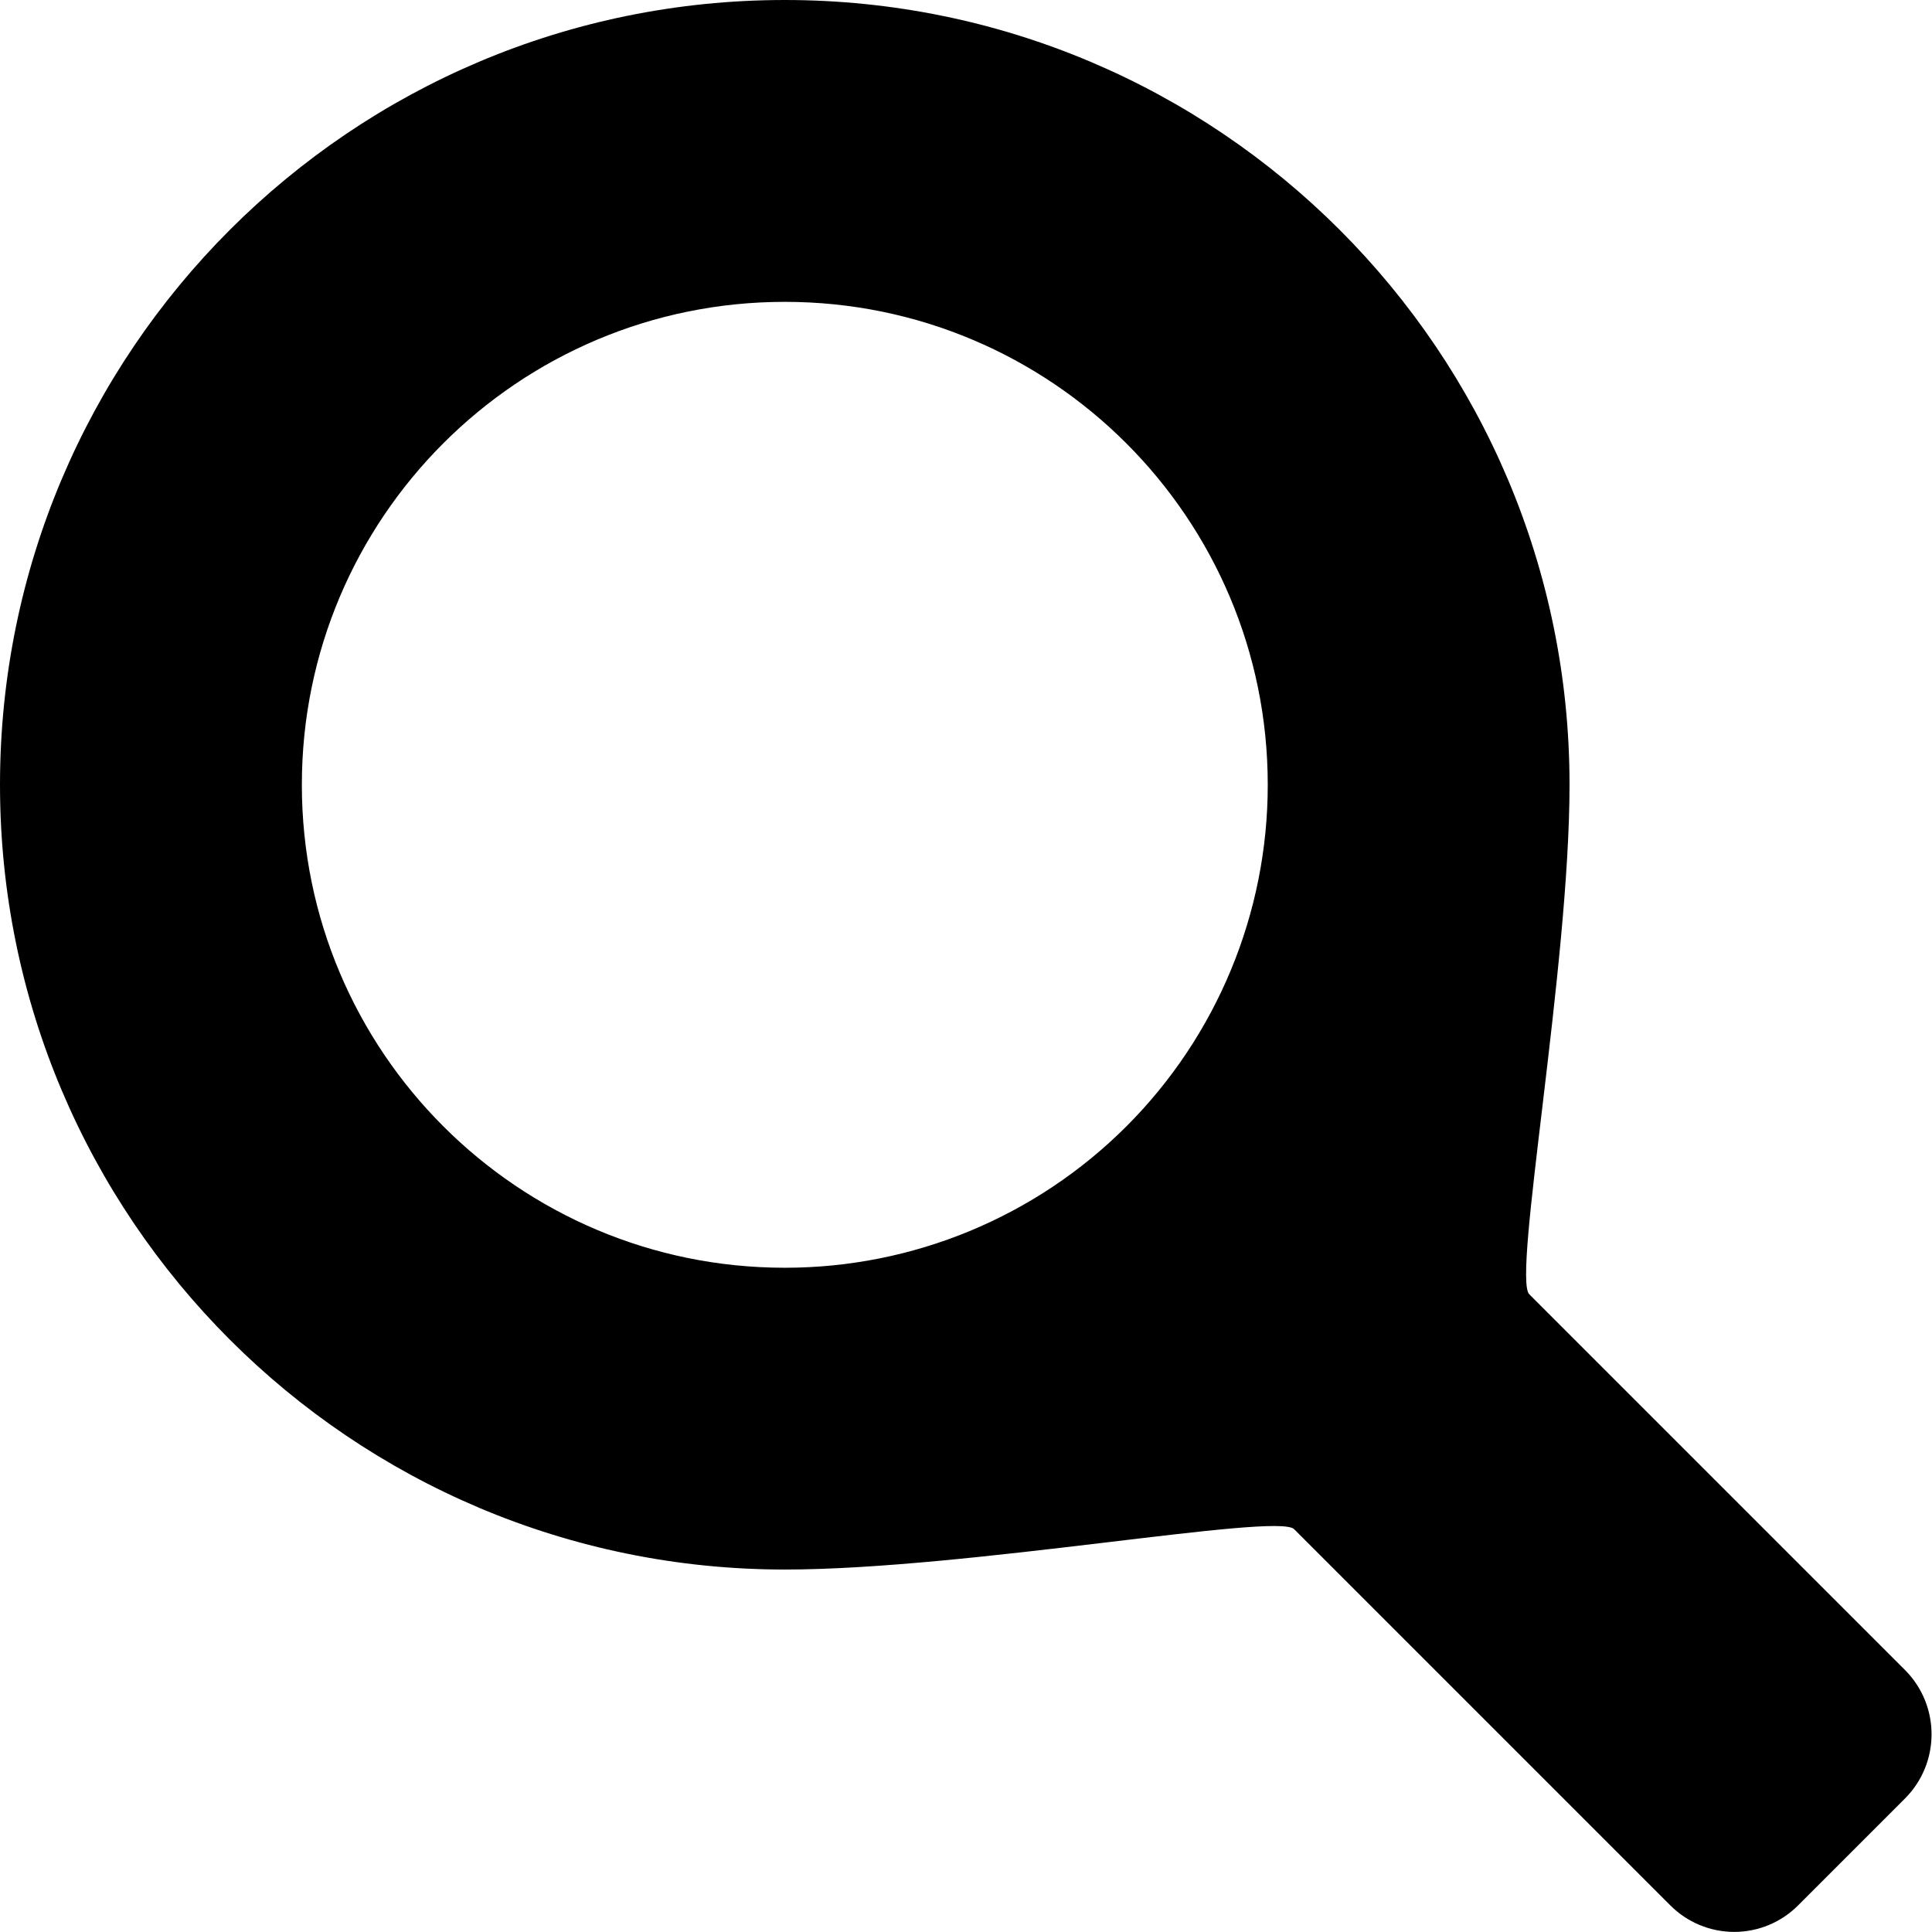
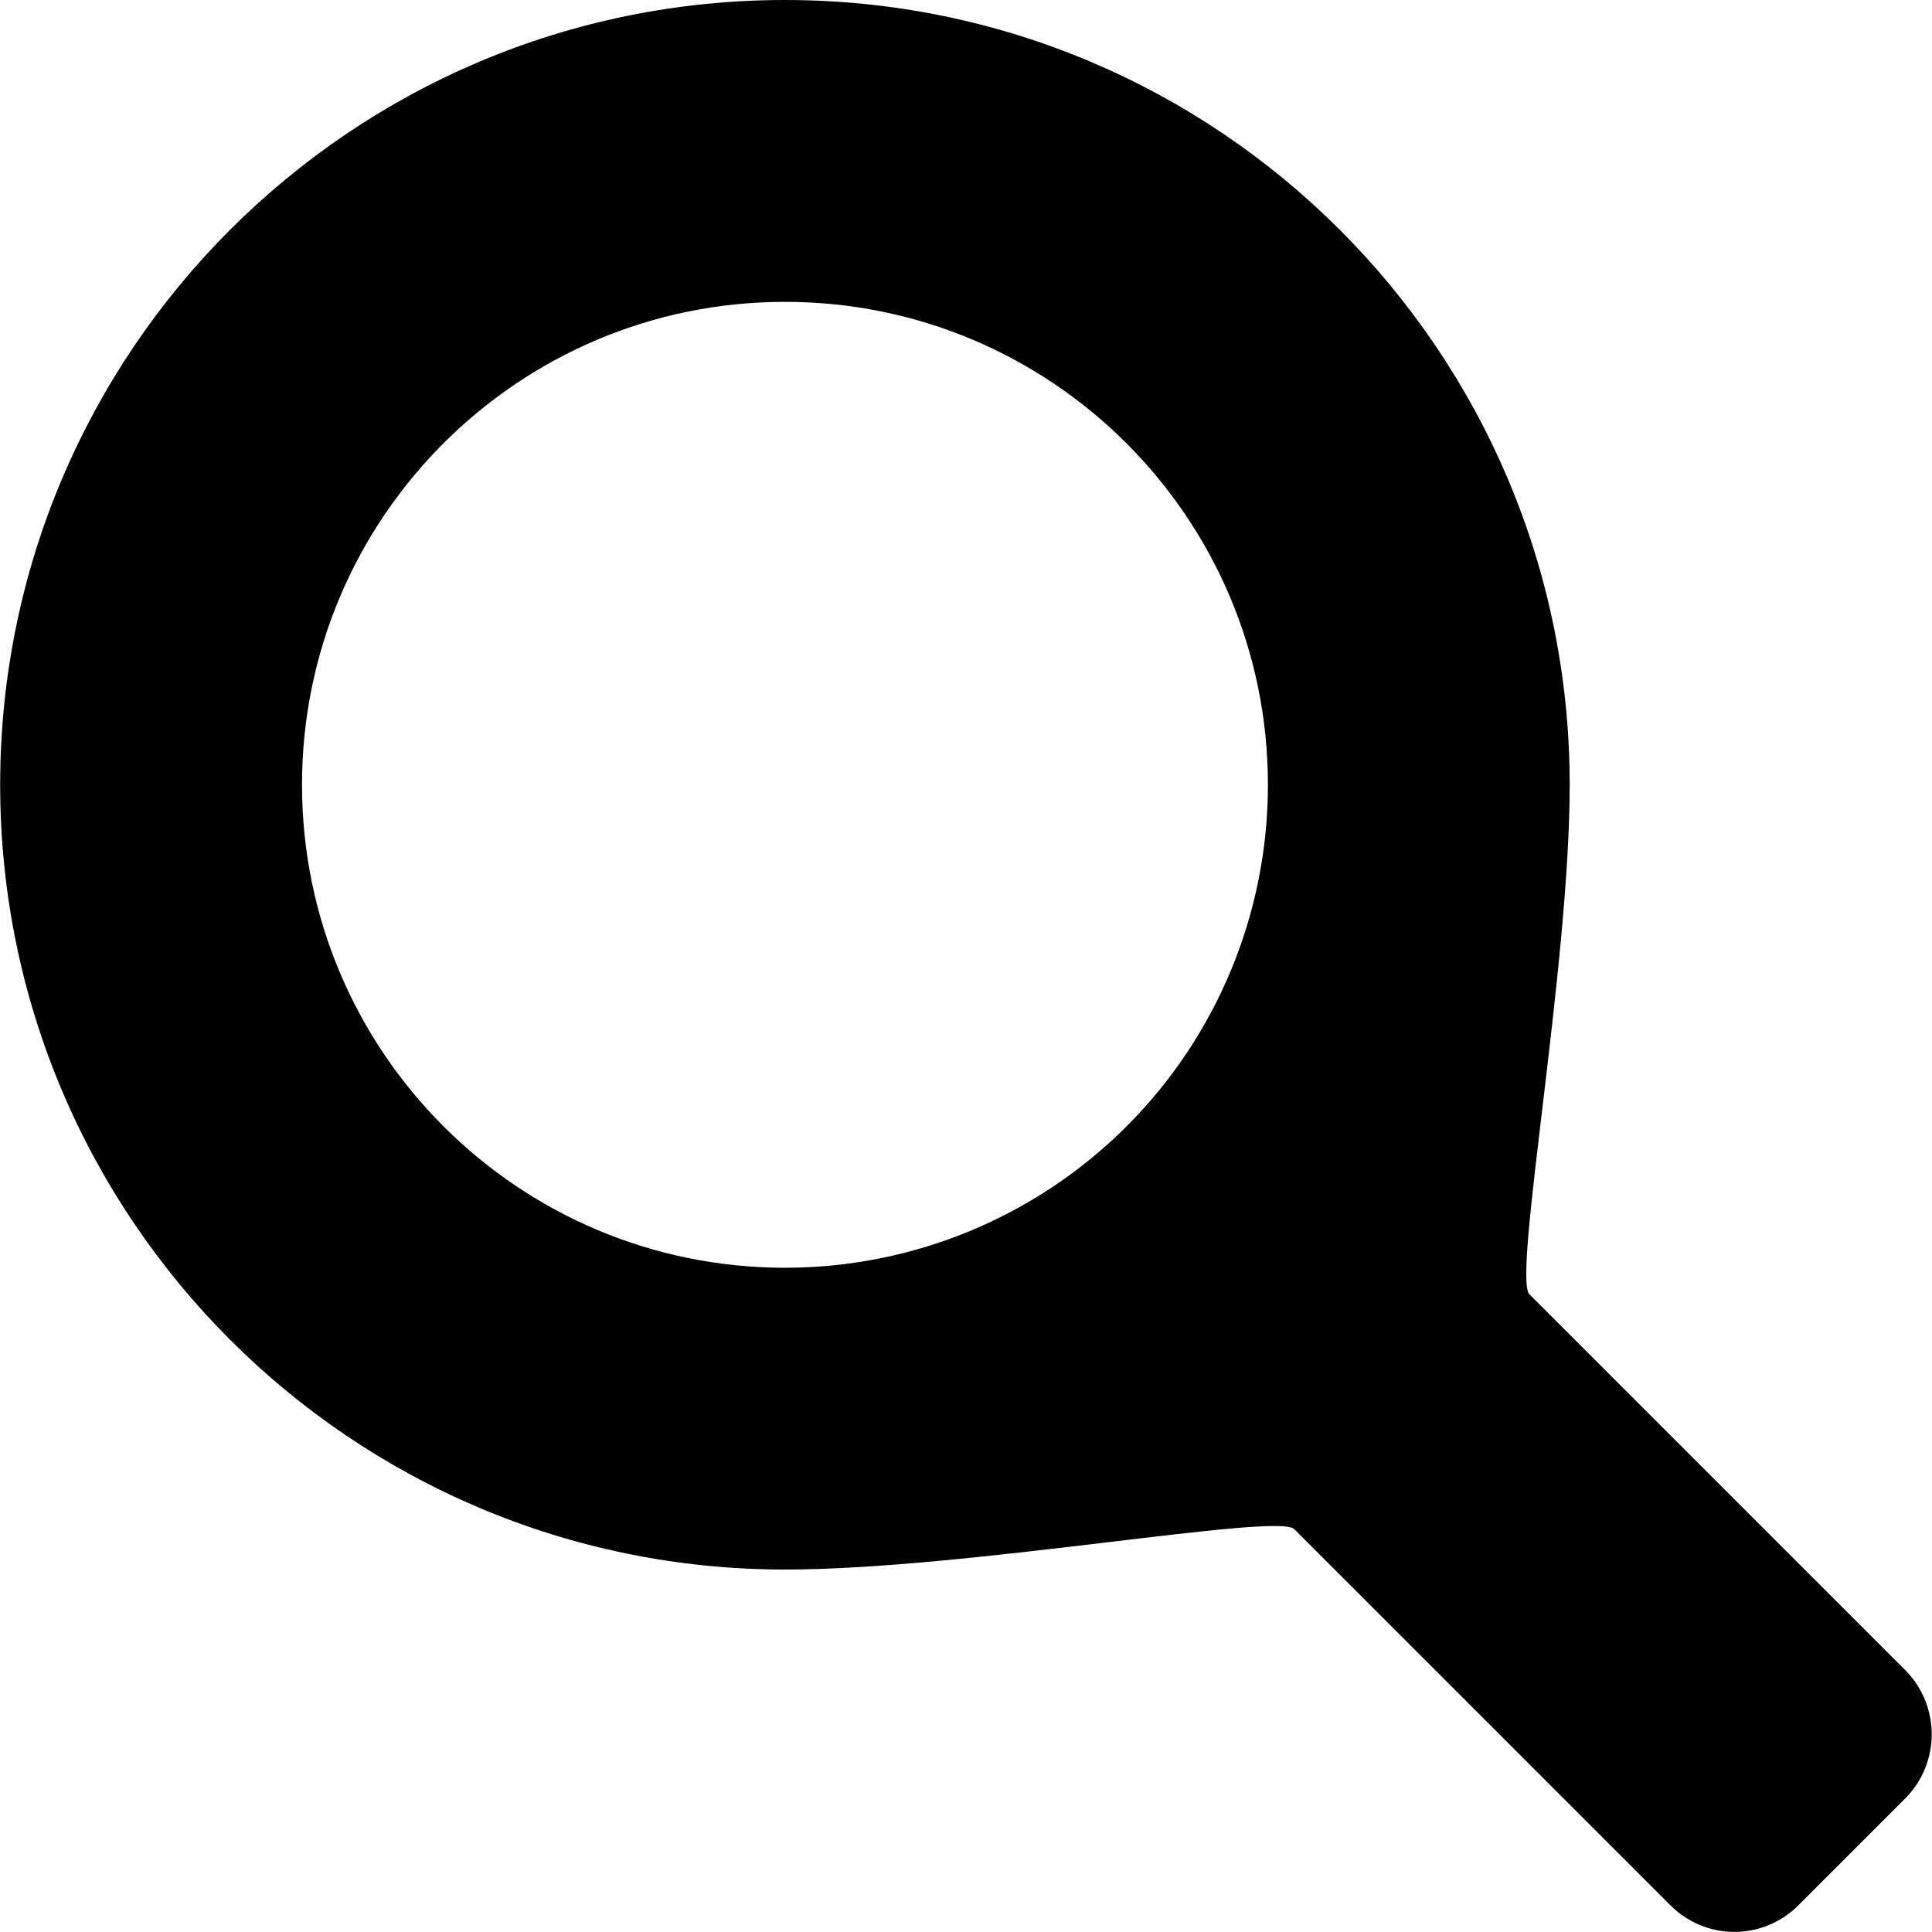
- <svg xmlns="http://www.w3.org/2000/svg" width="112.981" height="113" viewBox="0 0 112.981 113">
+ <svg xmlns="http://www.w3.org/2000/svg" width="40" height="40" viewBox="0 0 112.981 113">
  <path id="Icon_awesome-search" data-name="Icon awesome-search" d="M111.444,97.7l-22-22C88.449,74.7,91.8,56.561,91.8,45.9A45.9,45.9,0,1,0,45.9,91.8c10.659,0,28.8-3.354,29.792-2.361l22,22a5.275,5.275,0,0,0,7.481,0l6.245-6.245A5.321,5.321,0,0,0,111.444,97.7ZM45.9,74.149A28.247,28.247,0,1,1,74.149,45.9,28.231,28.231,0,0,1,45.9,74.149Z" />
</svg>
